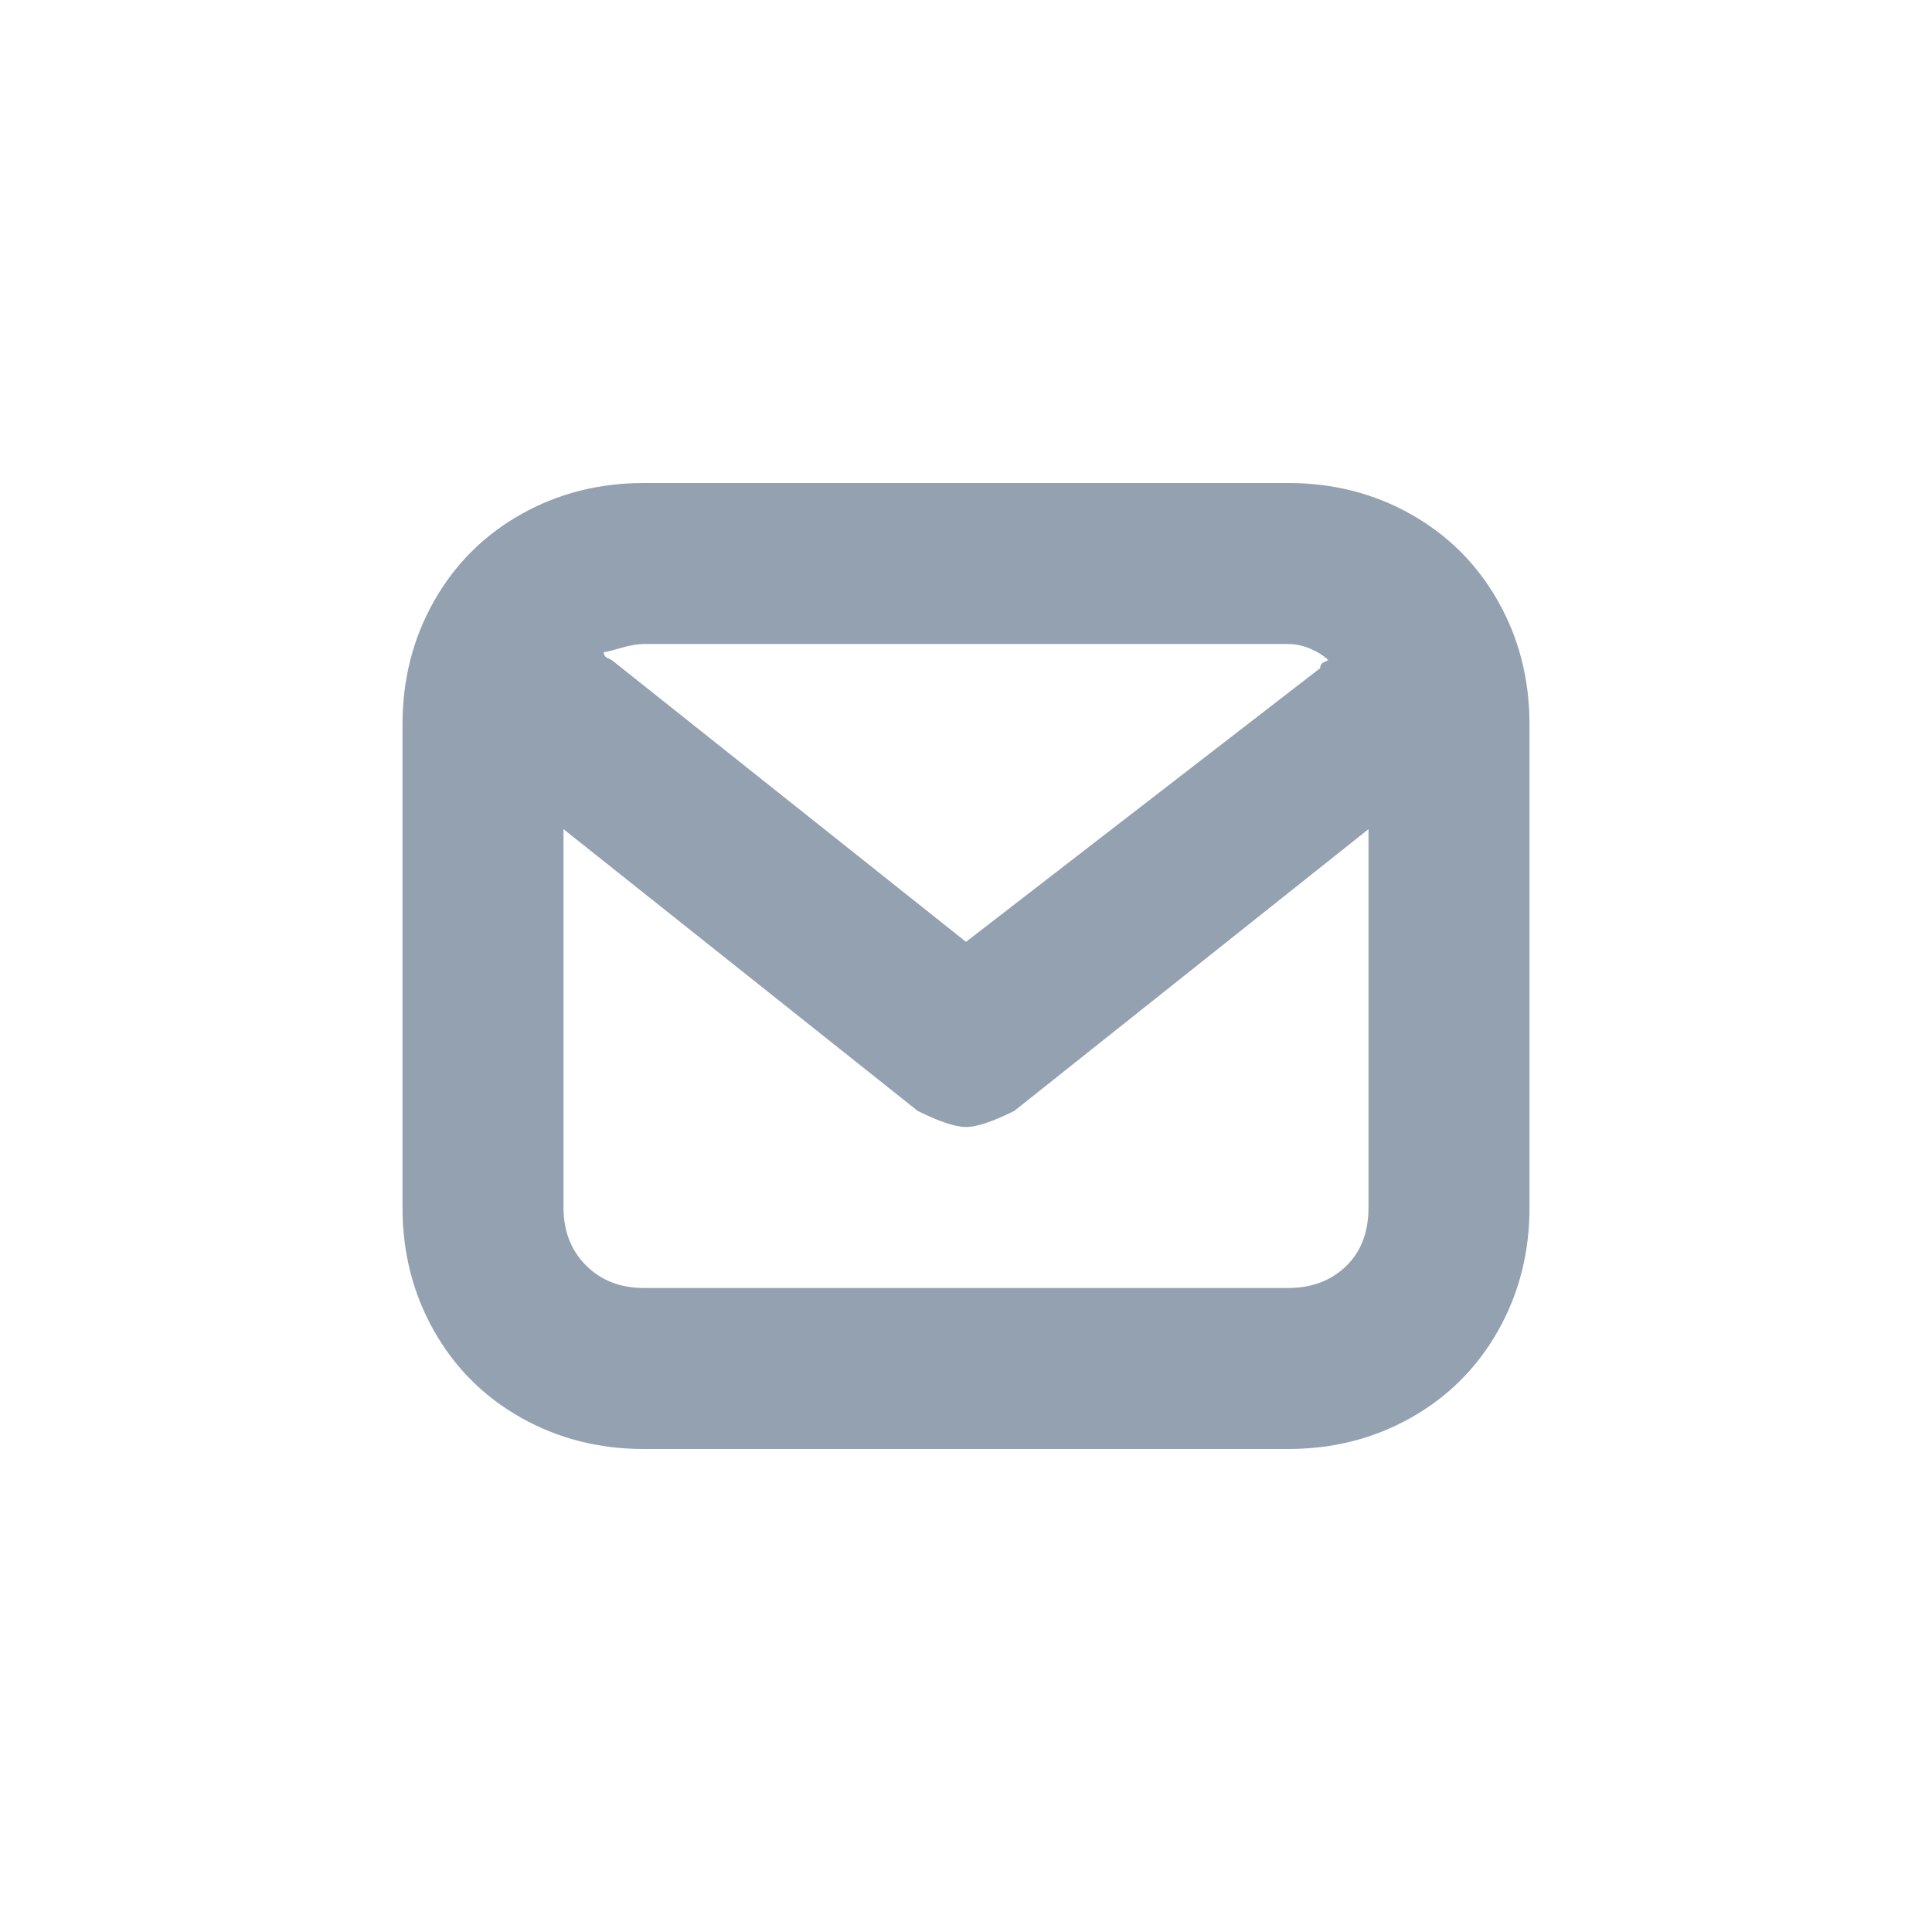
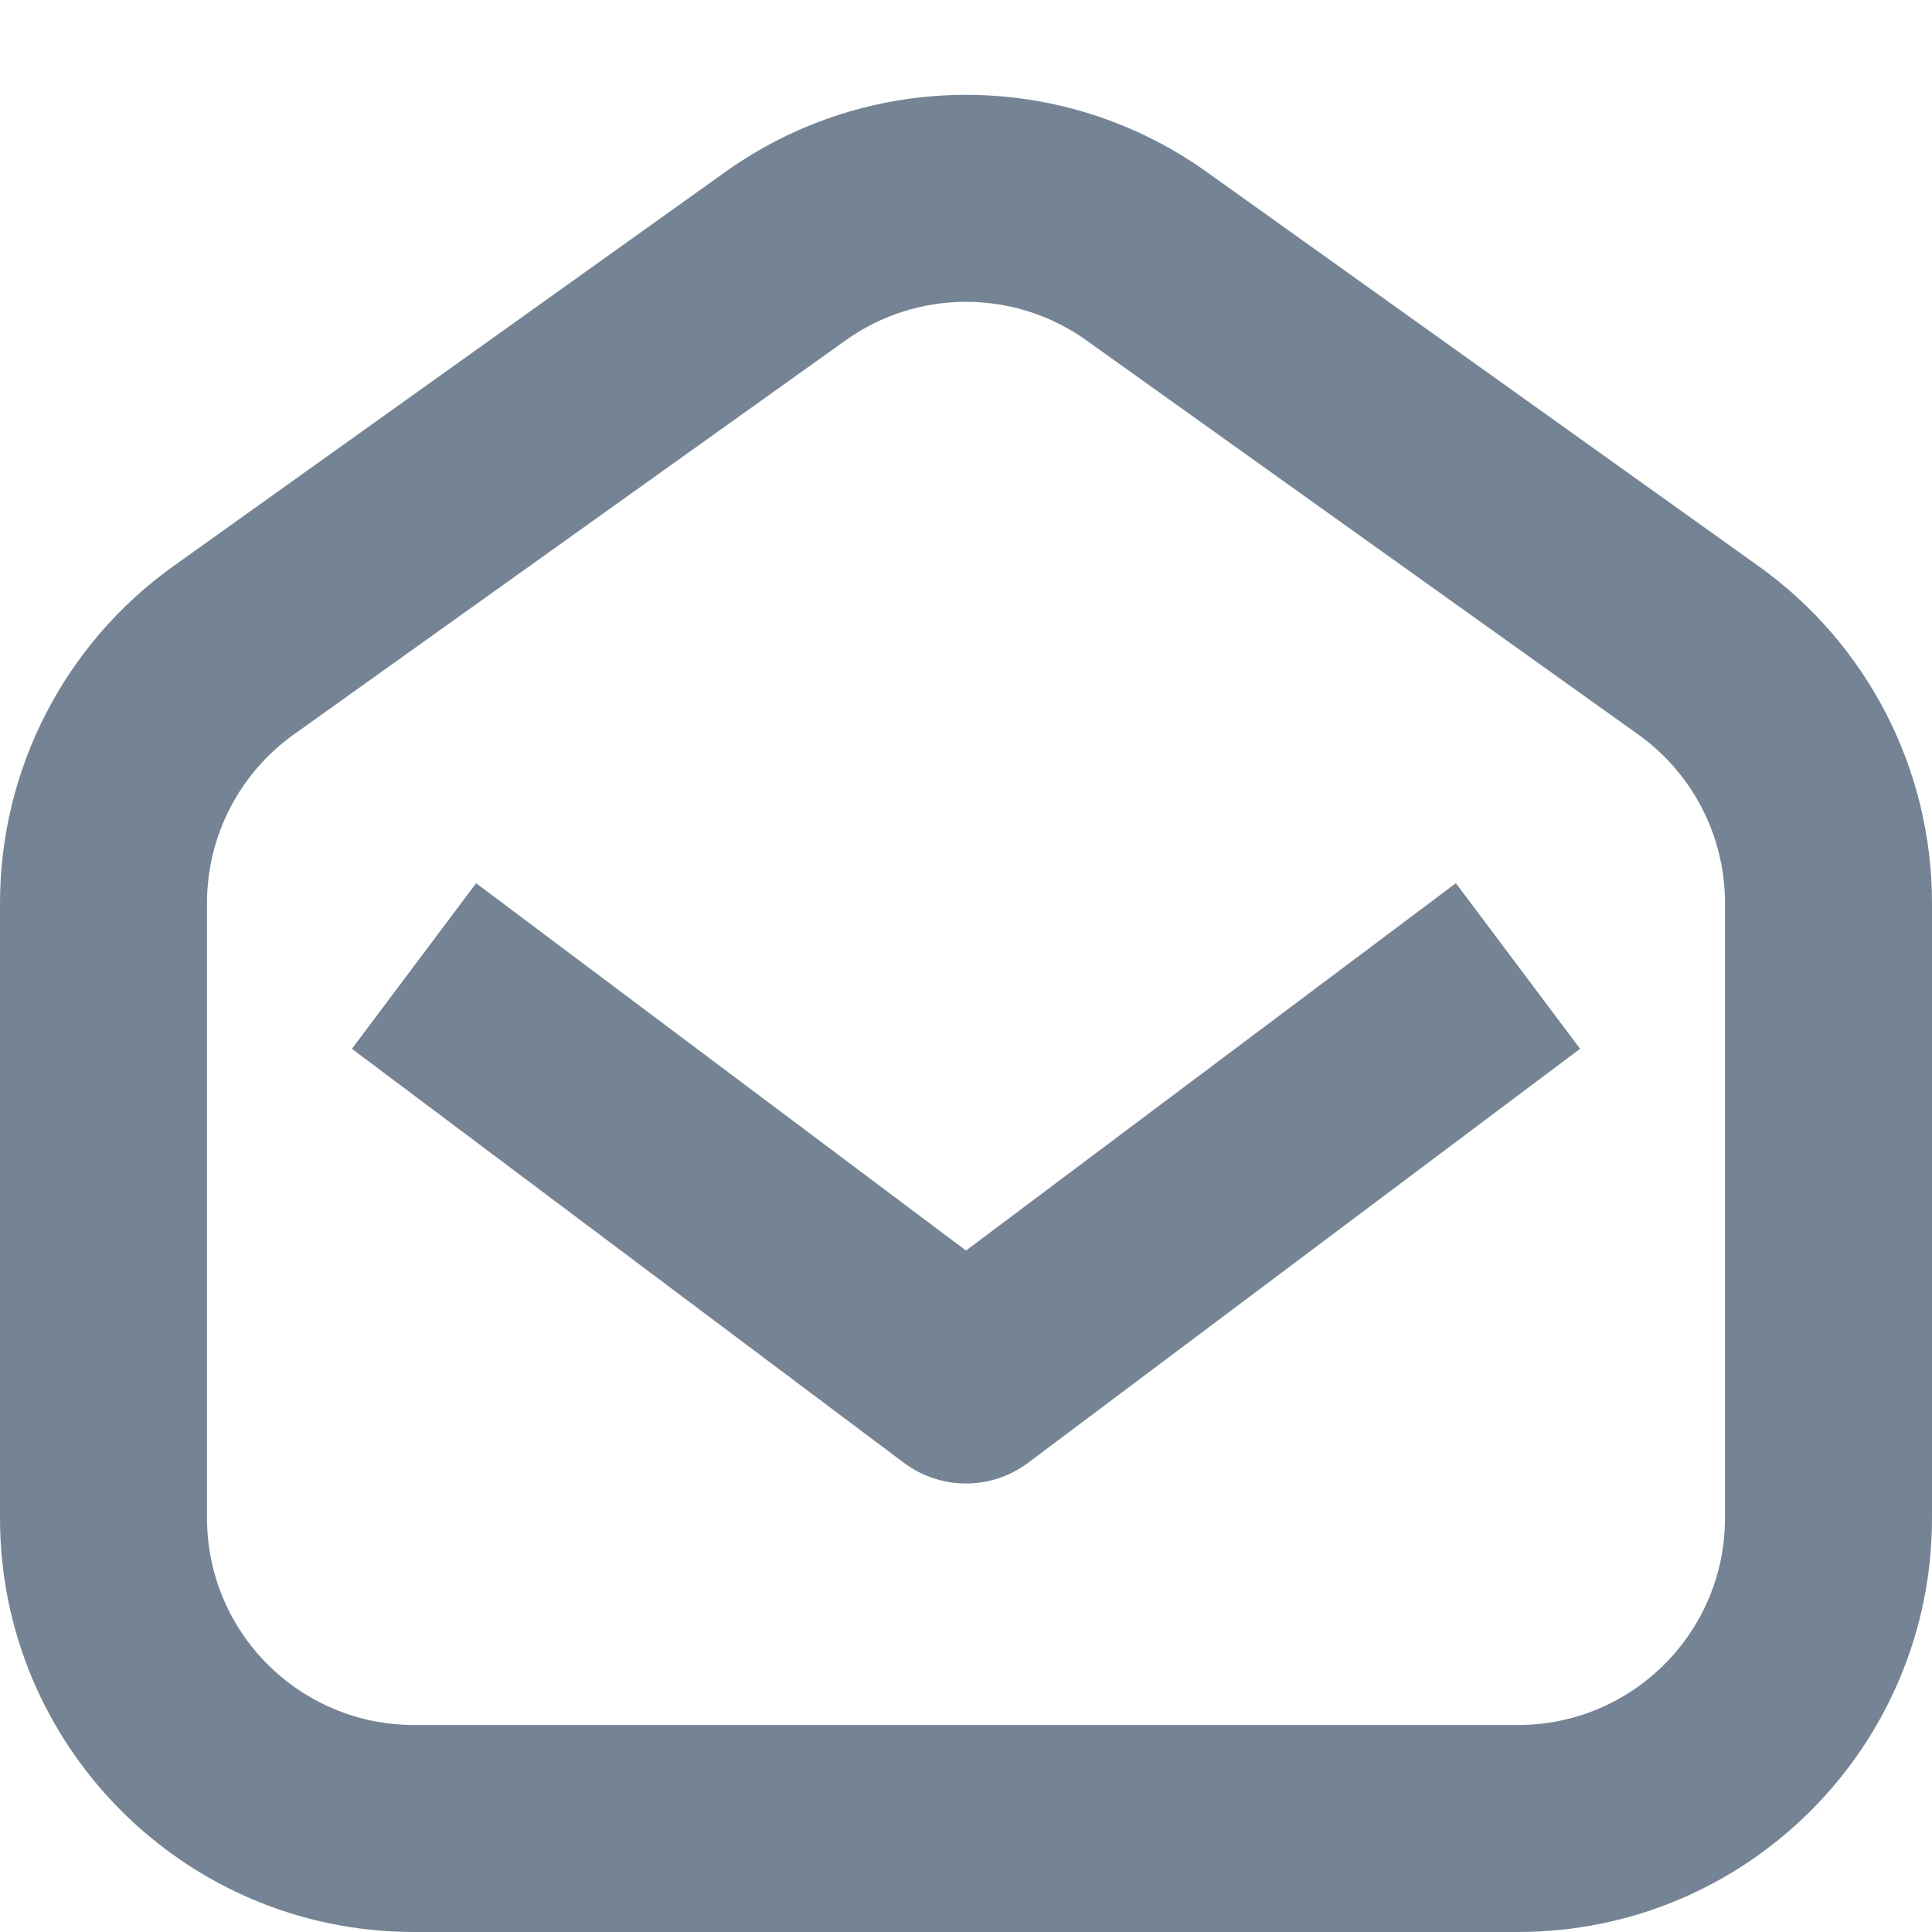
- <svg xmlns="http://www.w3.org/2000/svg" viewBox="0 0 24 24" fill="none">
-   <path fill-rule="evenodd" clip-rule="evenodd" d="M16 6C16.56 6 17.07 6.13 17.53 6.39C17.99 6.65 18.35 7.01 18.61 7.47C18.87 7.93 19 8.44 19 9V15C19 15.56 18.87 16.07 18.61 16.53C18.35 16.99 17.99 17.35 17.53 17.61C17.07 17.87 16.56 18 16 18H8C7.44 18 6.93 17.87 6.47 17.61C6.01 17.35 5.65 16.99 5.39 16.53C5.13 16.07 5 15.56 5 15V9C5 8.44 5.13 7.93 5.39 7.47C5.65 7.01 6.01 6.65 6.47 6.39C6.93 6.13 7.44 6 8 6H16ZM16 8H8C7.92 8 7.823 8.017 7.71 8.05C7.597 8.083 7.527 8.1 7.5 8.1C7.5 8.14 7.52 8.167 7.56 8.18L7.6 8.2L12 11.7L16.4 8.3C16.4 8.26 16.42 8.233 16.46 8.22L16.5 8.2C16.447 8.147 16.373 8.1 16.28 8.06C16.187 8.02 16.093 8 16 8ZM16 16C16.293 16 16.533 15.91 16.72 15.73C16.907 15.55 17 15.307 17 15V10.3L12.6 13.8C12.333 13.933 12.133 14 12 14C11.867 14 11.667 13.933 11.4 13.8L7 10.3V15C7 15.293 7.093 15.533 7.28 15.72C7.467 15.907 7.707 16 8 16H16Z" fill="#93A1B0" />
+ <svg xmlns="http://www.w3.org/2000/svg" viewBox="0 0 14 14" fill="none">
+   <path fill-rule="evenodd" clip-rule="evenodd" d="M2.128 5.323L6.128 2.466C6.65 2.094 7.35 2.094 7.872 2.466L11.872 5.323C12.266 5.605 12.5 6.059 12.5 6.544V11C12.5 11.829 11.828 12.5 11 12.5H3C2.172 12.5 1.5 11.829 1.5 11V6.544C1.5 6.059 1.734 5.605 2.128 5.323ZM8.744 1.246C7.701 0.501 6.299 0.501 5.256 1.246L1.256 4.103C0.468 4.666 0 5.575 0 6.544V11C0 12.657 1.343 14 3 14H11C12.657 14 14 12.657 14 11V6.544C14 5.575 13.532 4.666 12.744 4.103L8.744 1.246ZM6.55 10.6C6.817 10.8 7.184 10.8 7.45 10.6L11.45 7.6L10.55 6.4L7 9.062L3.45 6.4L2.55 7.6L6.55 10.6Z" fill="#748494" />
</svg>
